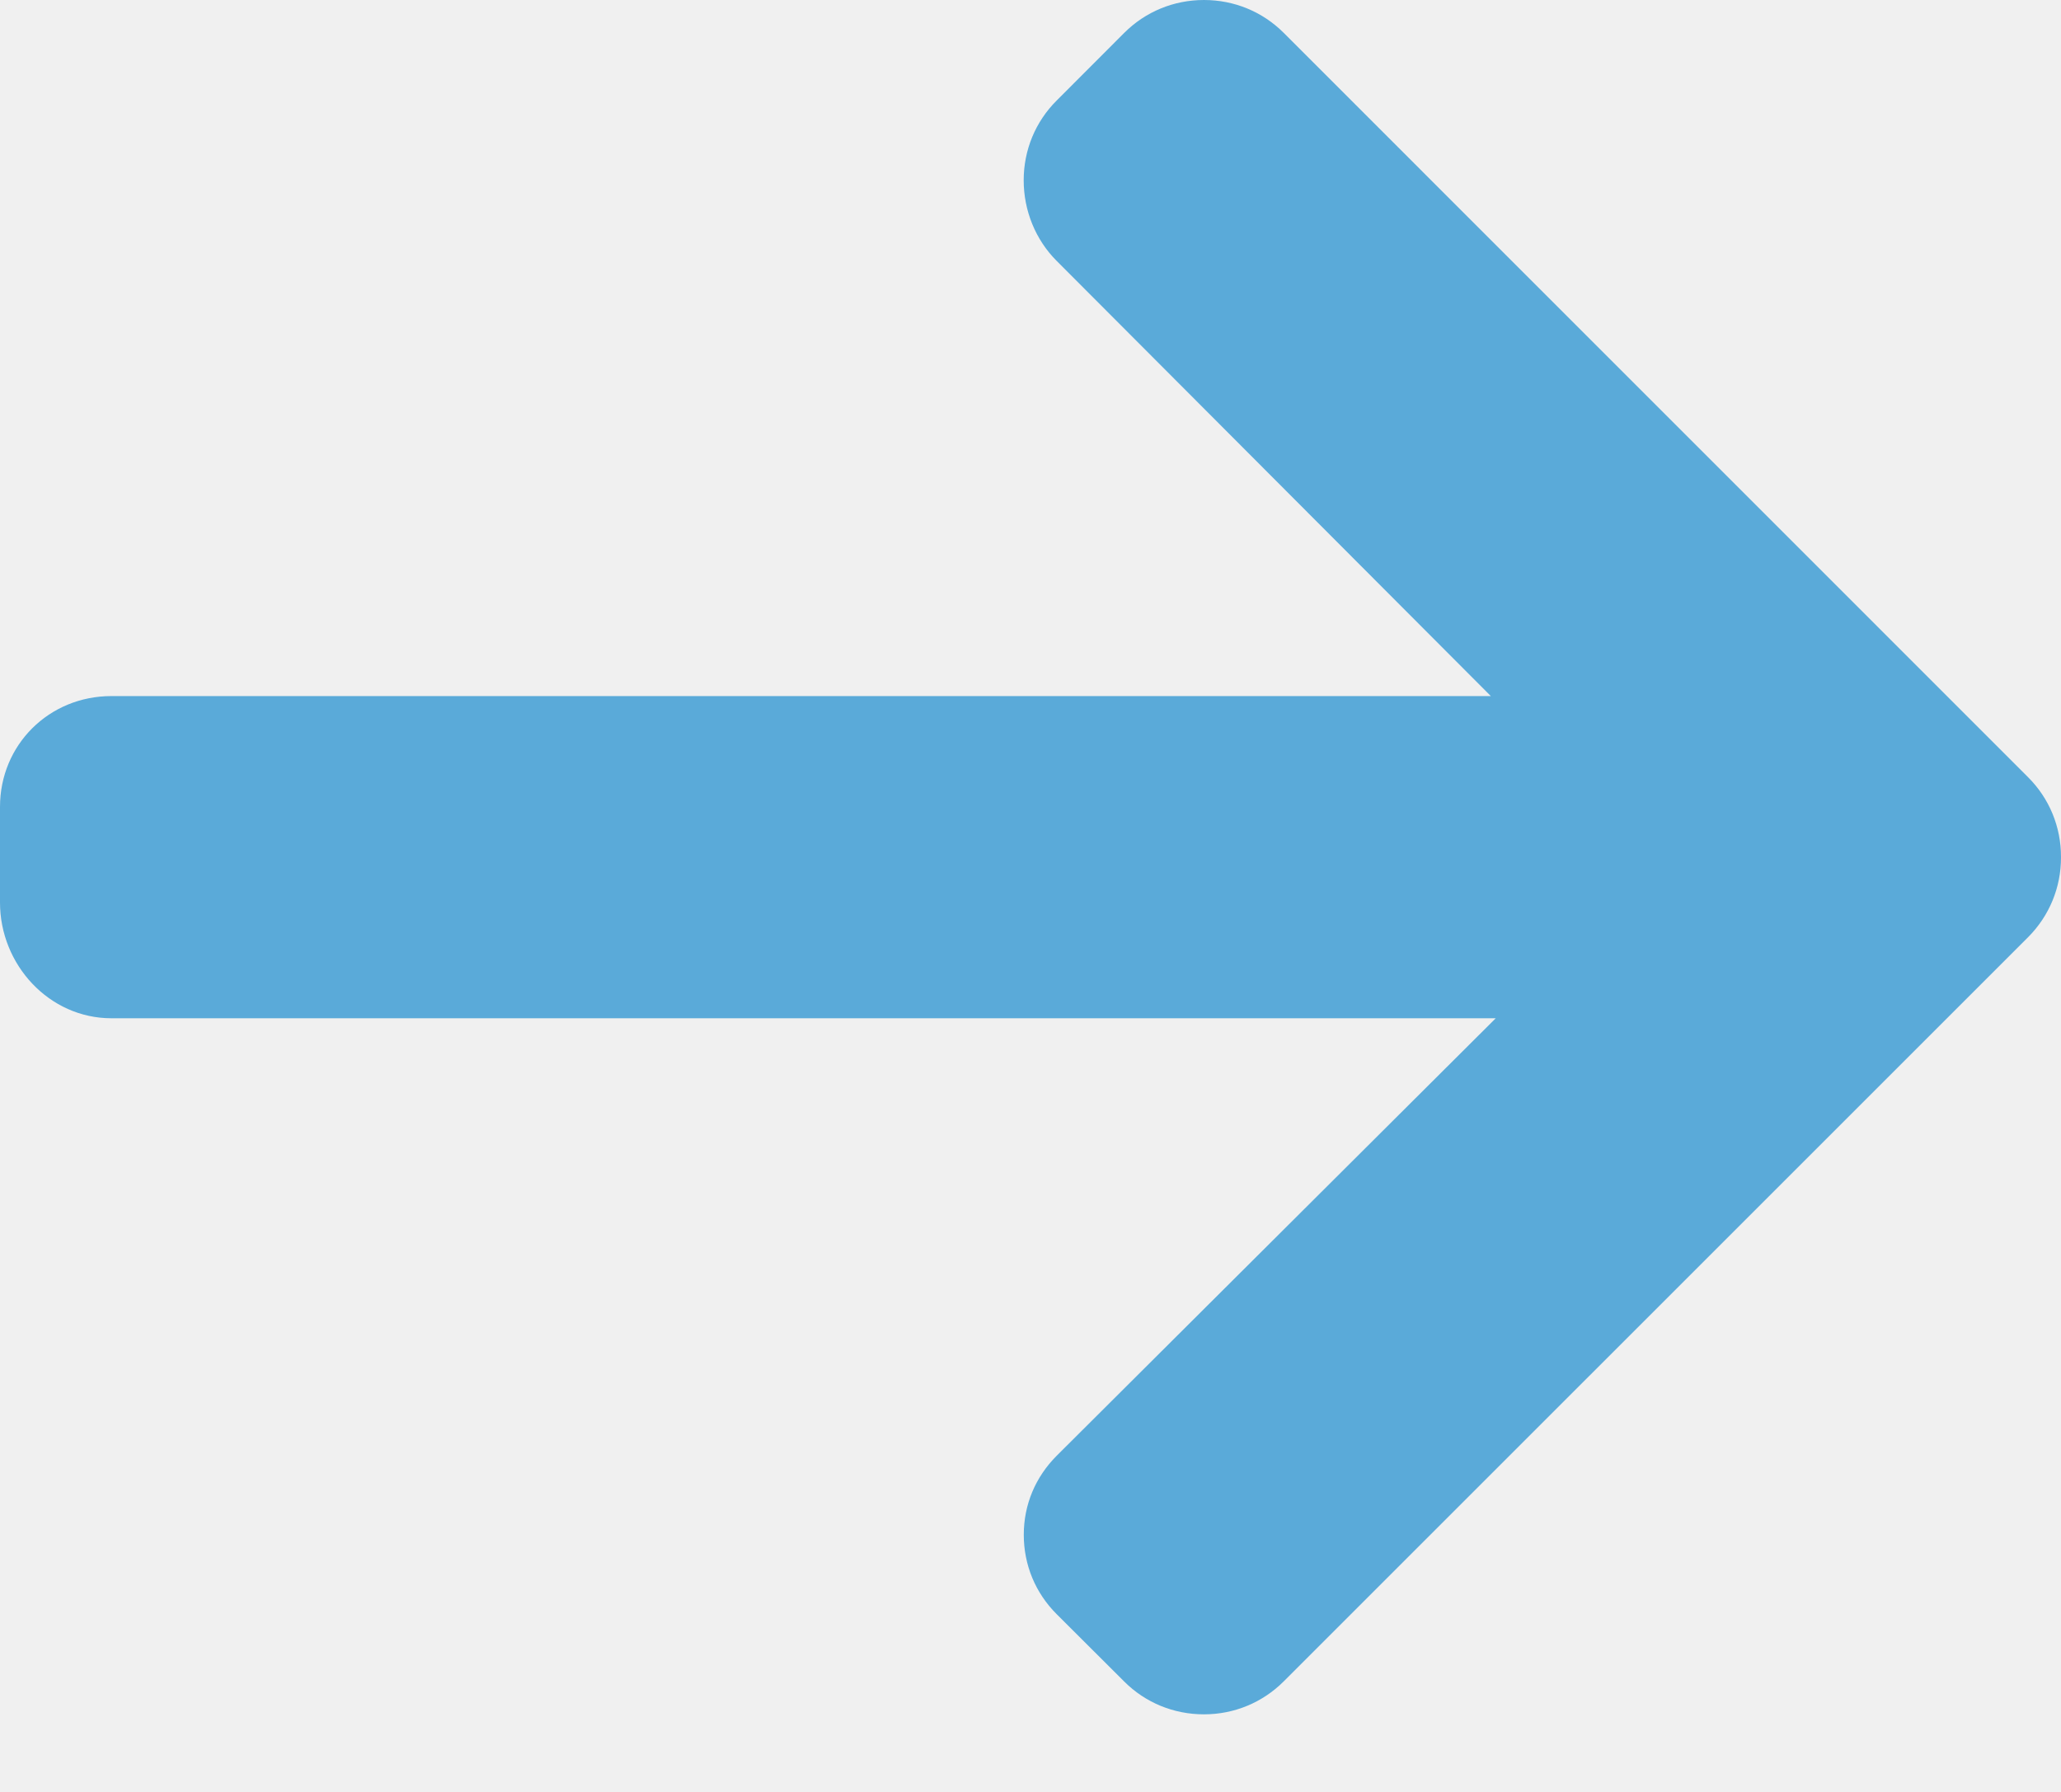
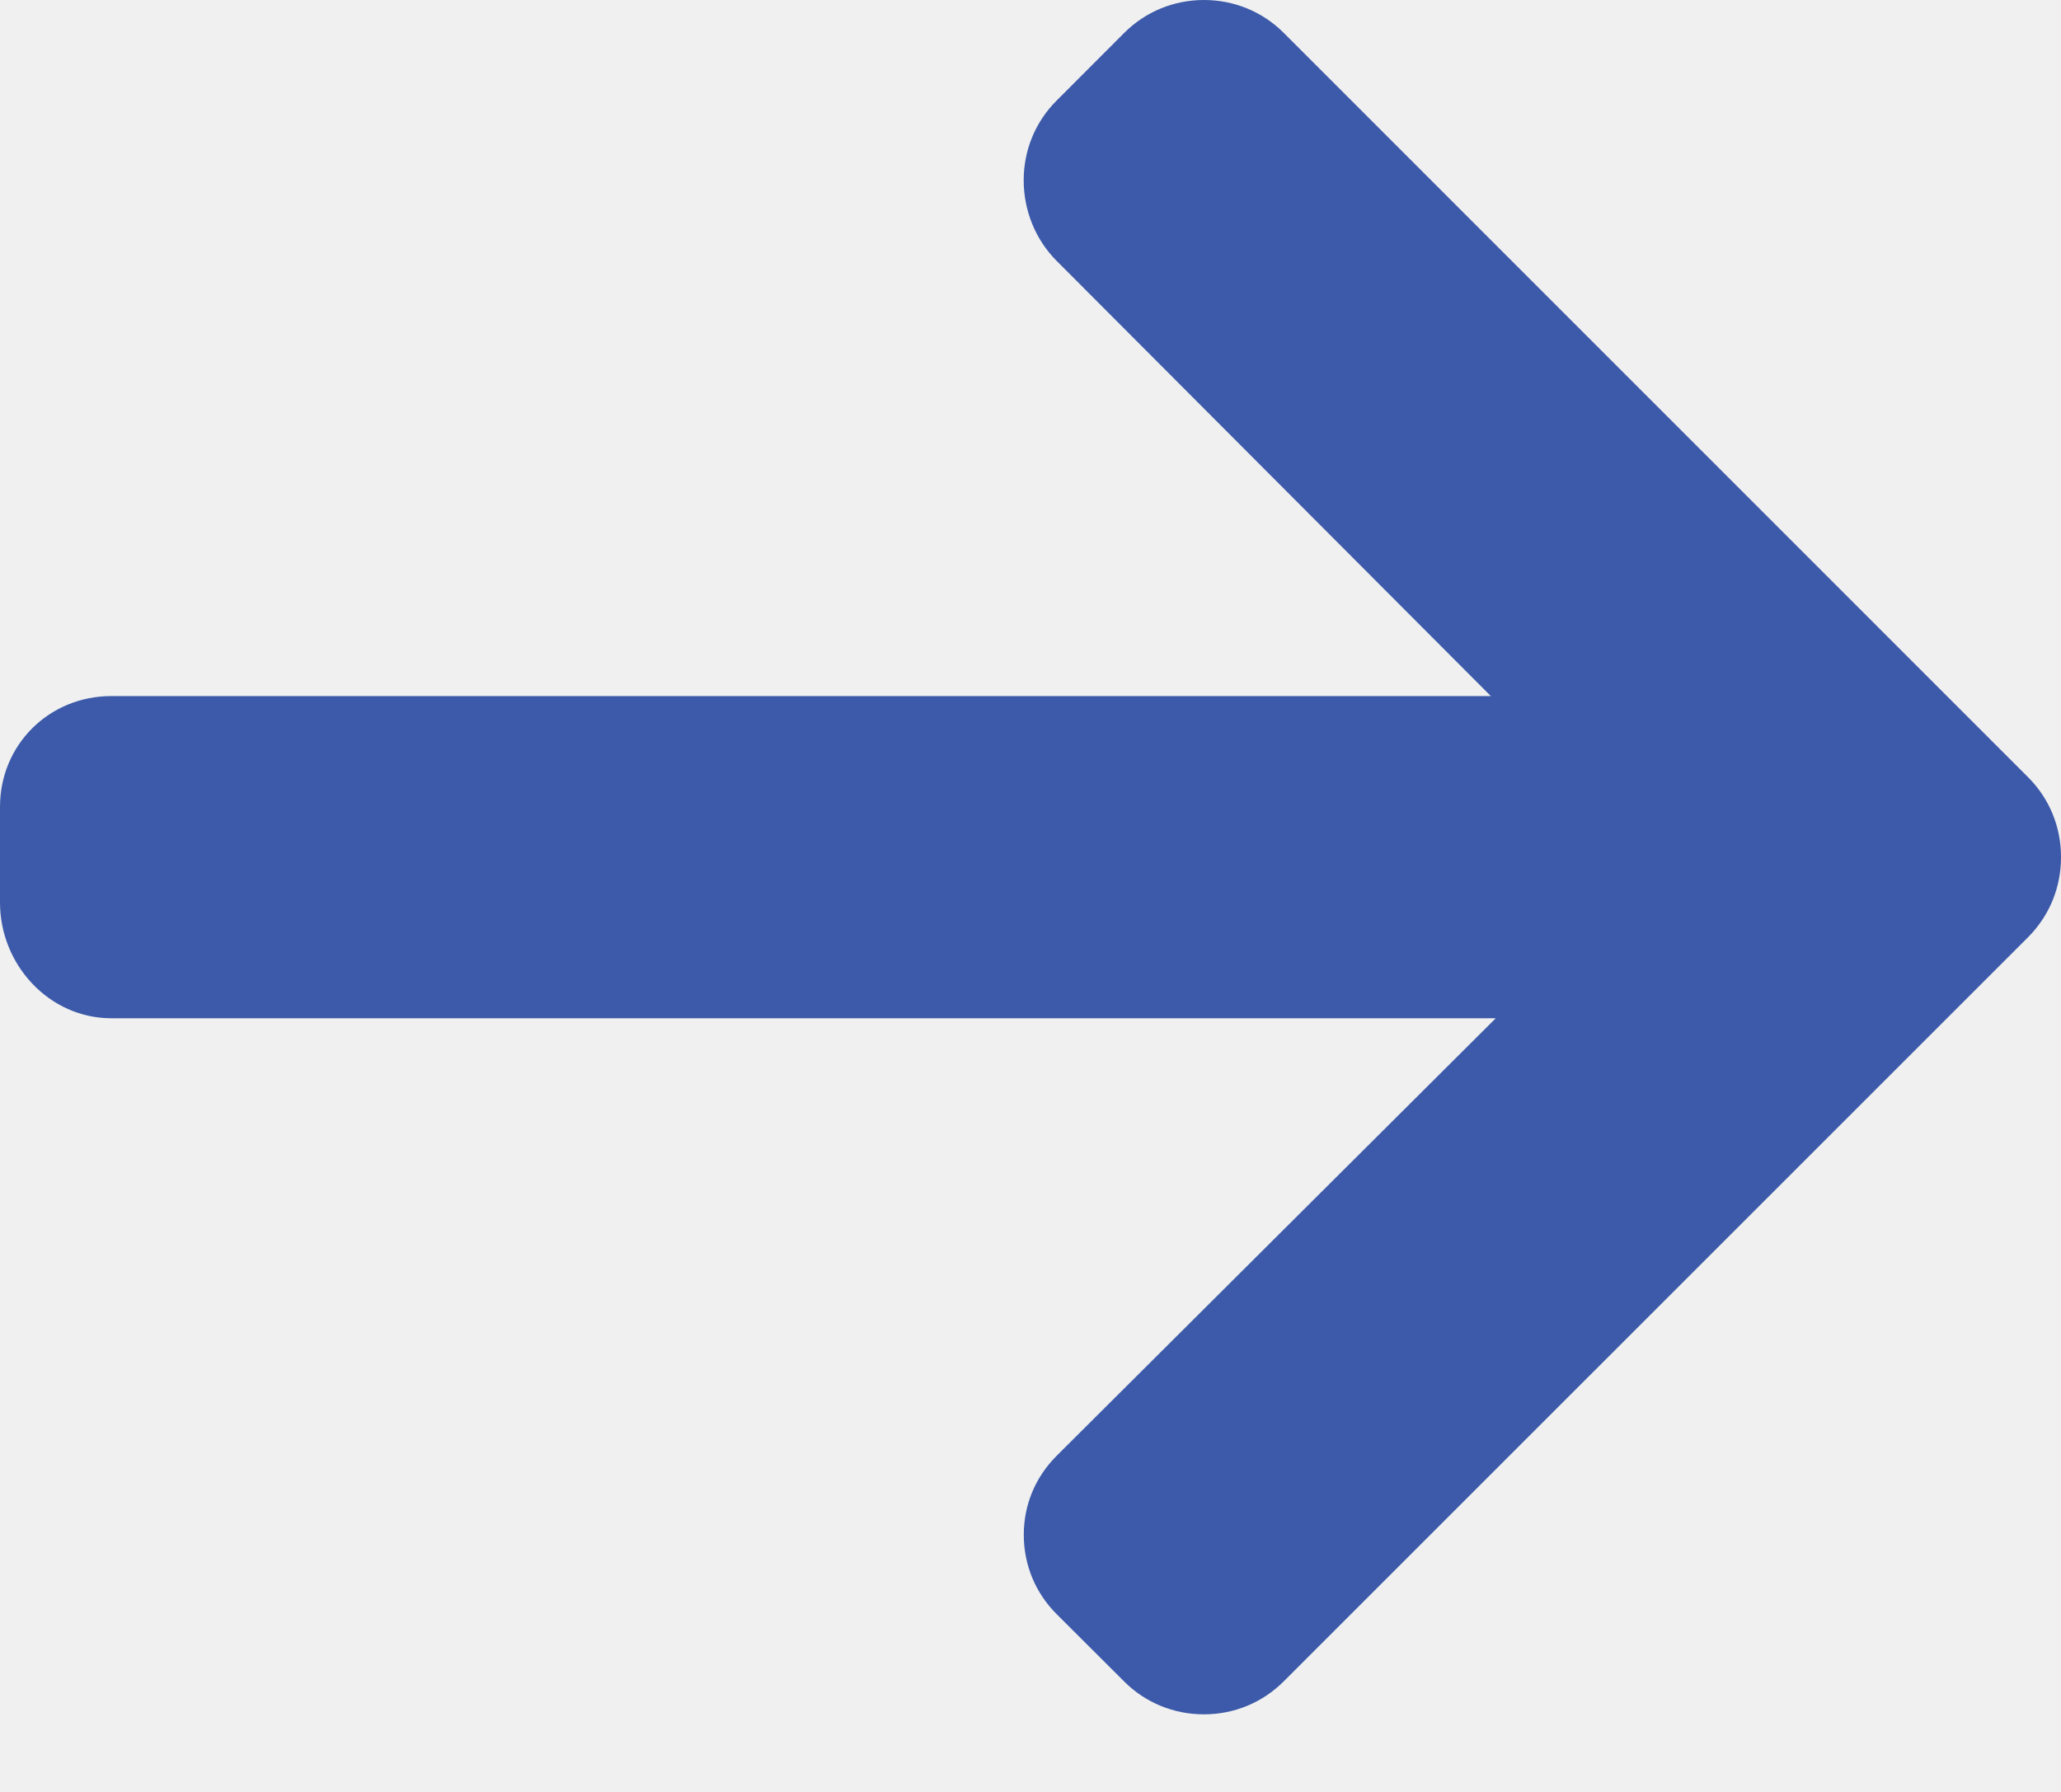
<svg xmlns="http://www.w3.org/2000/svg" width="23" height="20" viewBox="0 0 23 20" fill="none">
-   <path d="M22.632 8.674L14.326 0.367C14.089 0.13 13.773 0 13.436 0C13.099 0 12.783 0.13 12.546 0.367L11.792 1.122C11.555 1.358 11.424 1.675 11.424 2.012C11.424 2.349 11.555 2.675 11.792 2.912L16.637 7.769H1.243C0.548 7.769 0 8.312 0 9.006V10.073C0 10.767 0.548 11.365 1.243 11.365H16.692L11.792 16.248C11.555 16.486 11.425 16.793 11.425 17.13C11.425 17.467 11.555 17.779 11.792 18.016L12.546 18.768C12.783 19.005 13.099 19.134 13.436 19.134C13.773 19.134 14.089 19.003 14.326 18.766L22.633 10.46C22.87 10.222 23.001 9.905 23 9.567C23.001 9.229 22.87 8.911 22.632 8.674Z" fill="#5AAAD9" />
+   <g clip-path="url(#clip0)">
+     <path d="M22.632 8.674L14.326 0.367C14.089 0.13 13.773 0 13.436 0C13.099 0 12.783 0.13 12.546 0.367L11.792 1.122C11.555 1.358 11.424 1.675 11.424 2.012C11.424 2.349 11.555 2.675 11.792 2.912L16.637 7.769H1.243C0.548 7.769 0 8.312 0 9.006V10.073C0 10.767 0.548 11.365 1.243 11.365H16.692L11.792 16.248C11.555 16.486 11.425 16.793 11.425 17.13C11.425 17.467 11.555 17.779 11.792 18.016L12.546 18.768C12.783 19.005 13.099 19.134 13.436 19.134C13.773 19.134 14.089 19.003 14.326 18.766L22.633 10.46C22.87 10.222 23.001 9.905 23 9.567C23.001 9.229 22.87 8.911 22.632 8.674Z" fill="#3C5AA9" />
+   </g>
+   <defs>
+     <clipPath id="clip0">
+       <rect width="23" height="20" fill="white" />
+     </clipPath>
+   </defs>
</svg>
